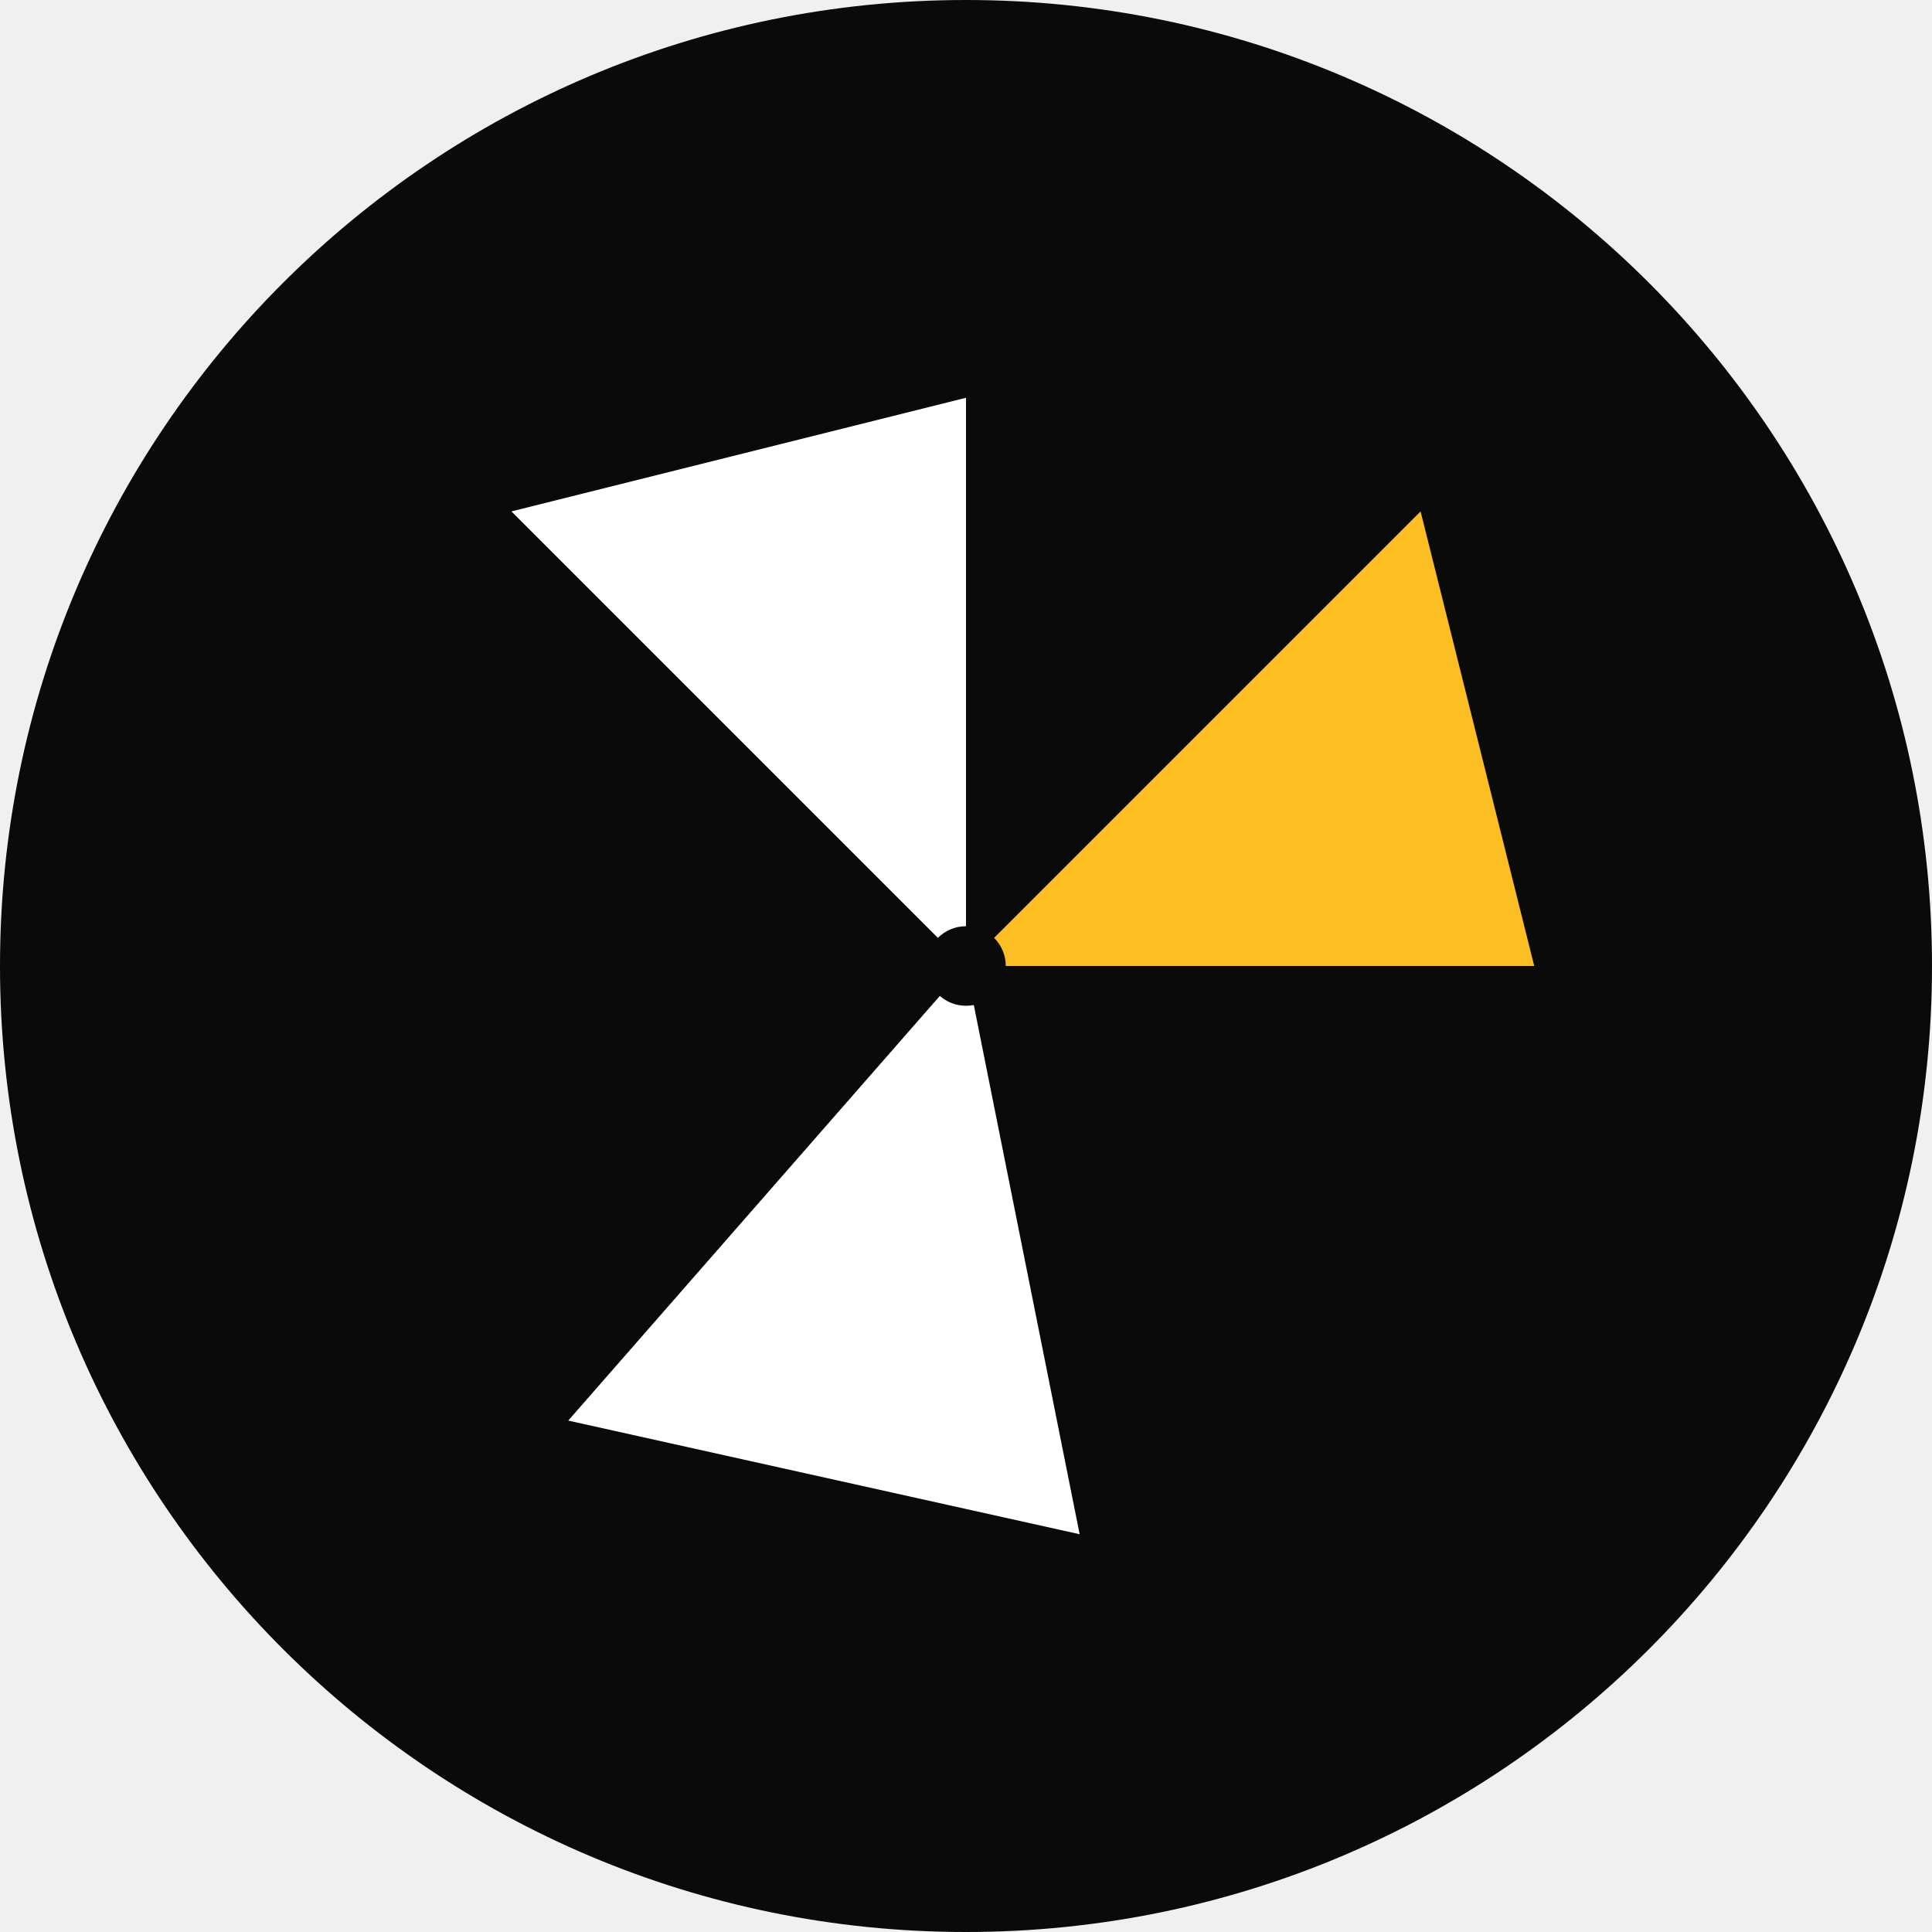
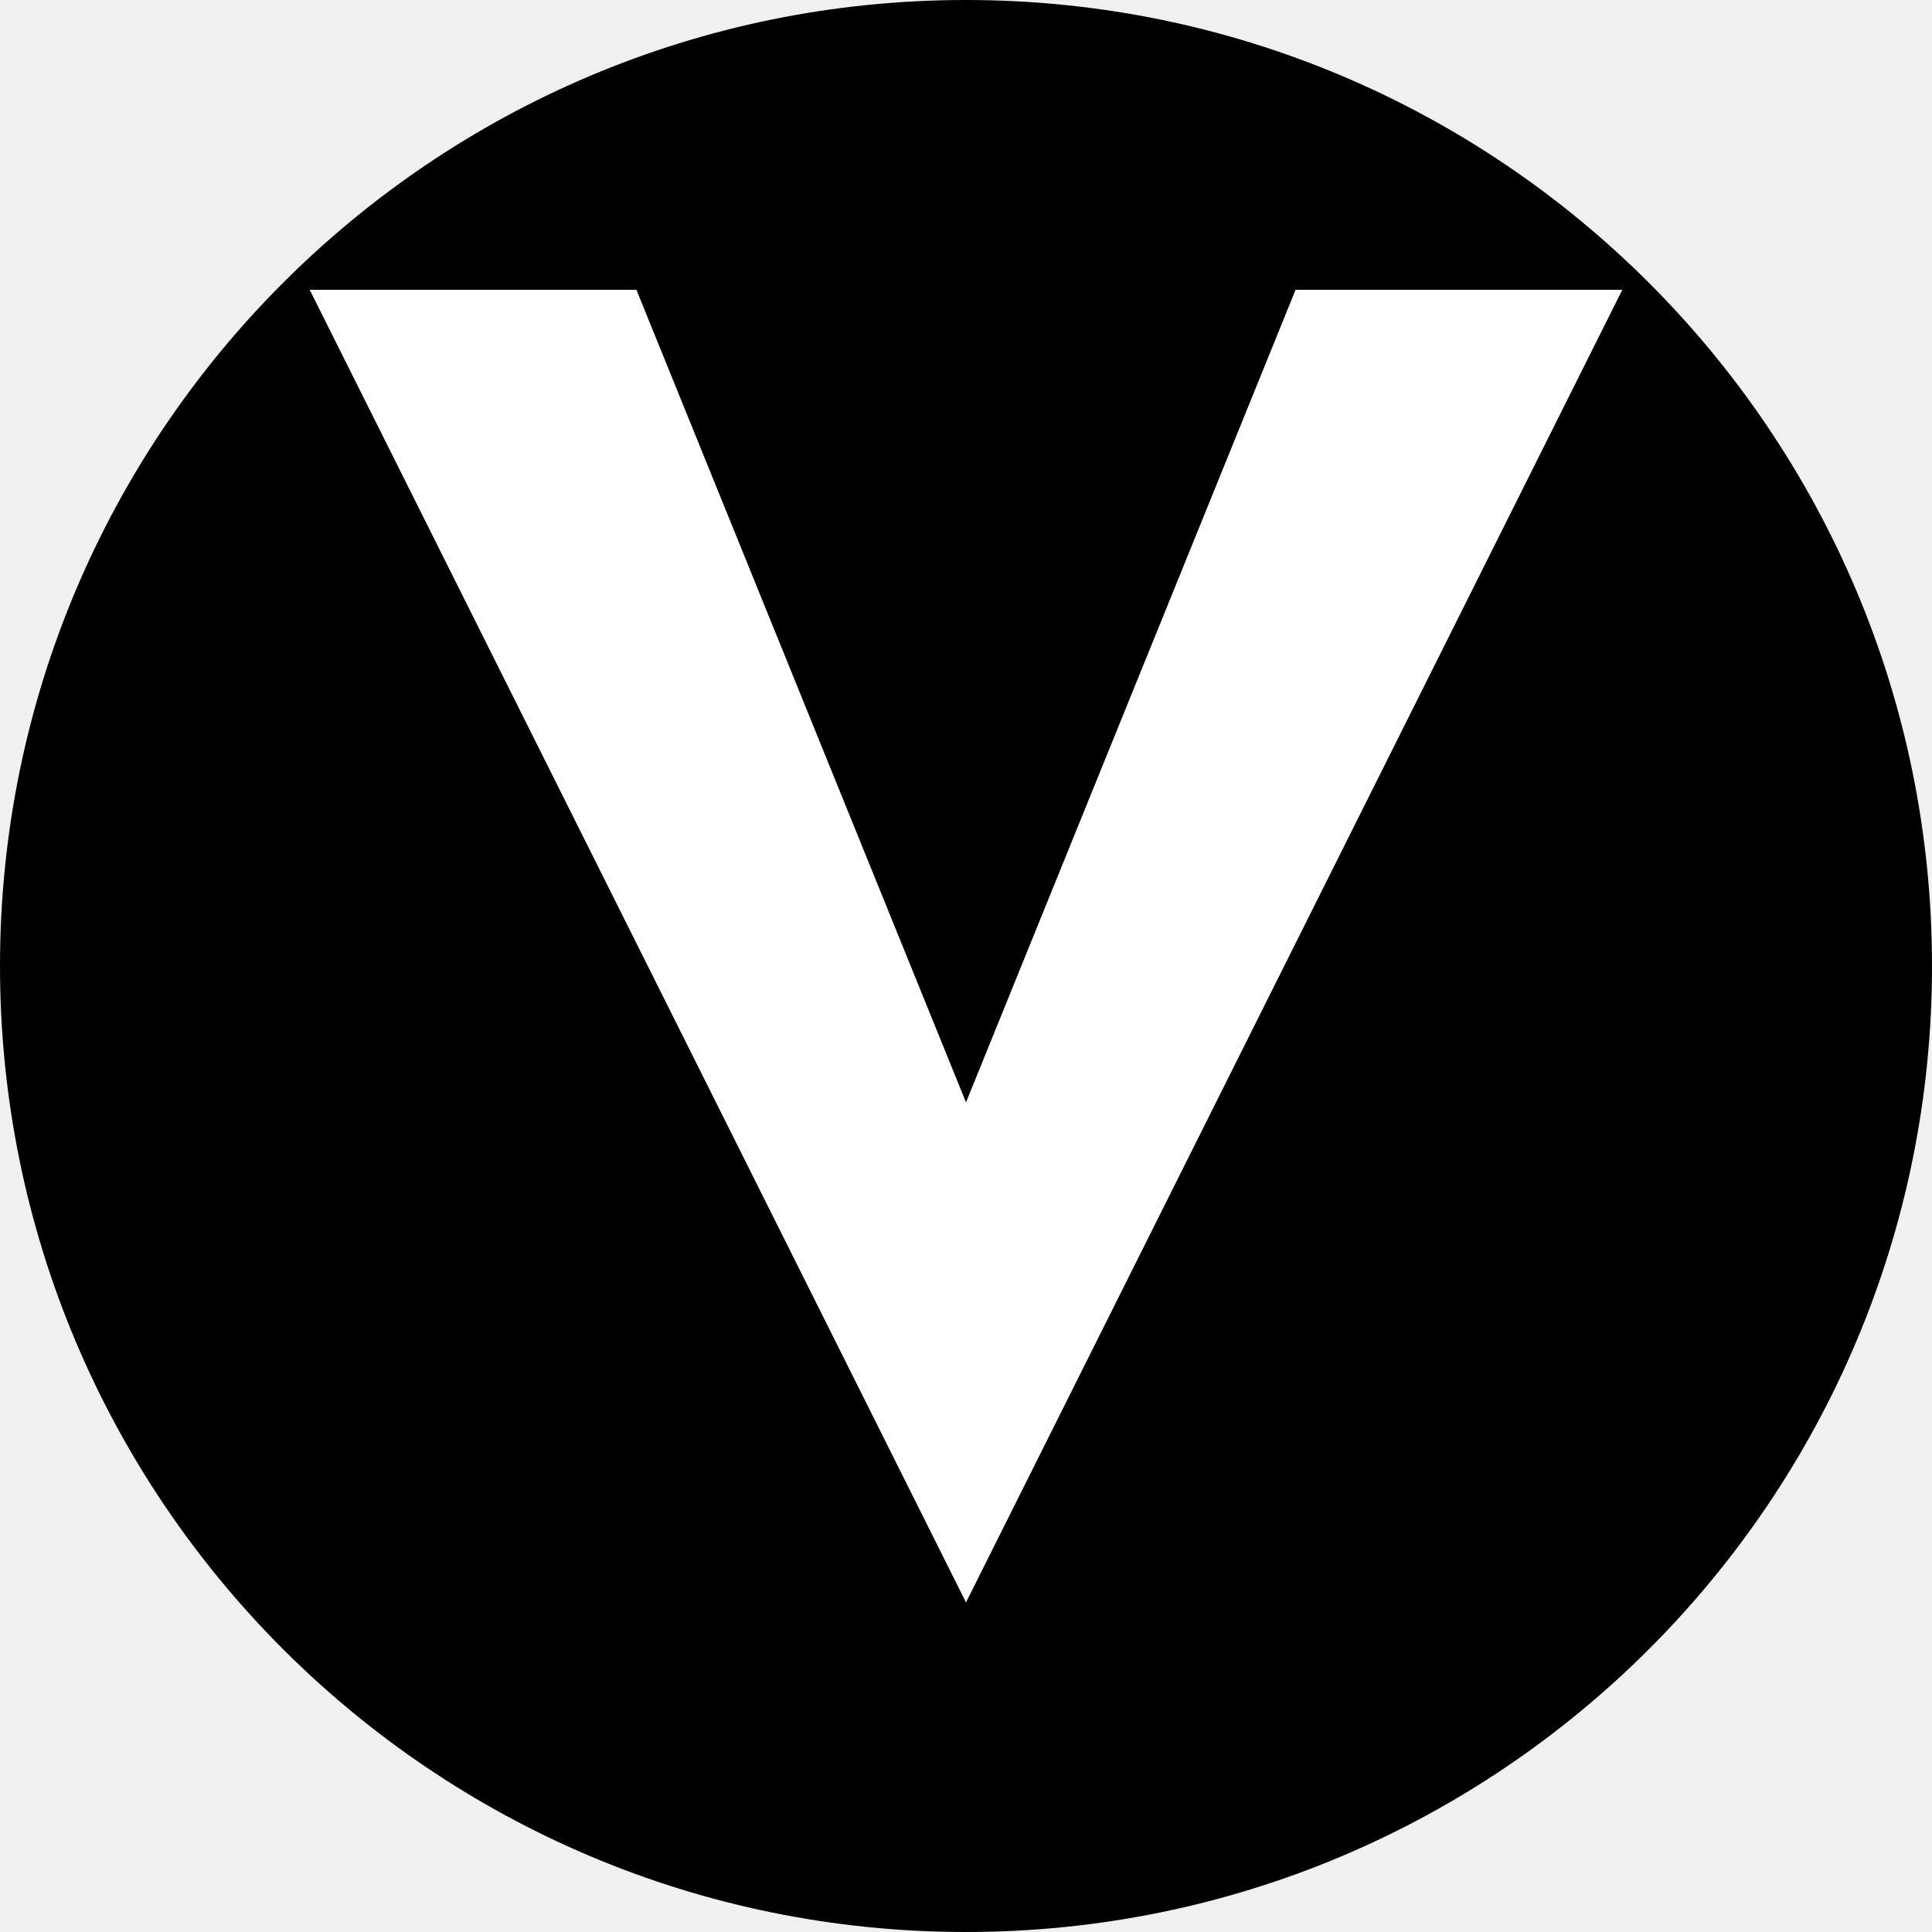
<svg xmlns="http://www.w3.org/2000/svg" width="680" height="680" viewBox="0 0 680 680">
  <defs>
    <clipPath id="circleClip">
      <circle cx="340" cy="340" r="340" />
    </clipPath>
  </defs>
  <g clip-path="url(#circleClip)">
-     <rect x="0" y="0" width="680" height="680" fill="#0a0a0a" />
-     <polygon points="340,340 180,180 340,140" fill="#ffffff" />
-     <polygon points="340,340 500,180 540,340" fill="#FBBF24" />
-     <polygon points="340,340 380,540 200,500" fill="#ffffff" />
-     <circle cx="340" cy="340" r="14" fill="#0a0a0a" />
+     <rect x="0" y="0" width="680" height="680" fill="#000000" />
+     <polygon points="109,102 224,102 340,388 456,102 571,102 340,564" fill="#ffffff" />
  </g>
</svg>
